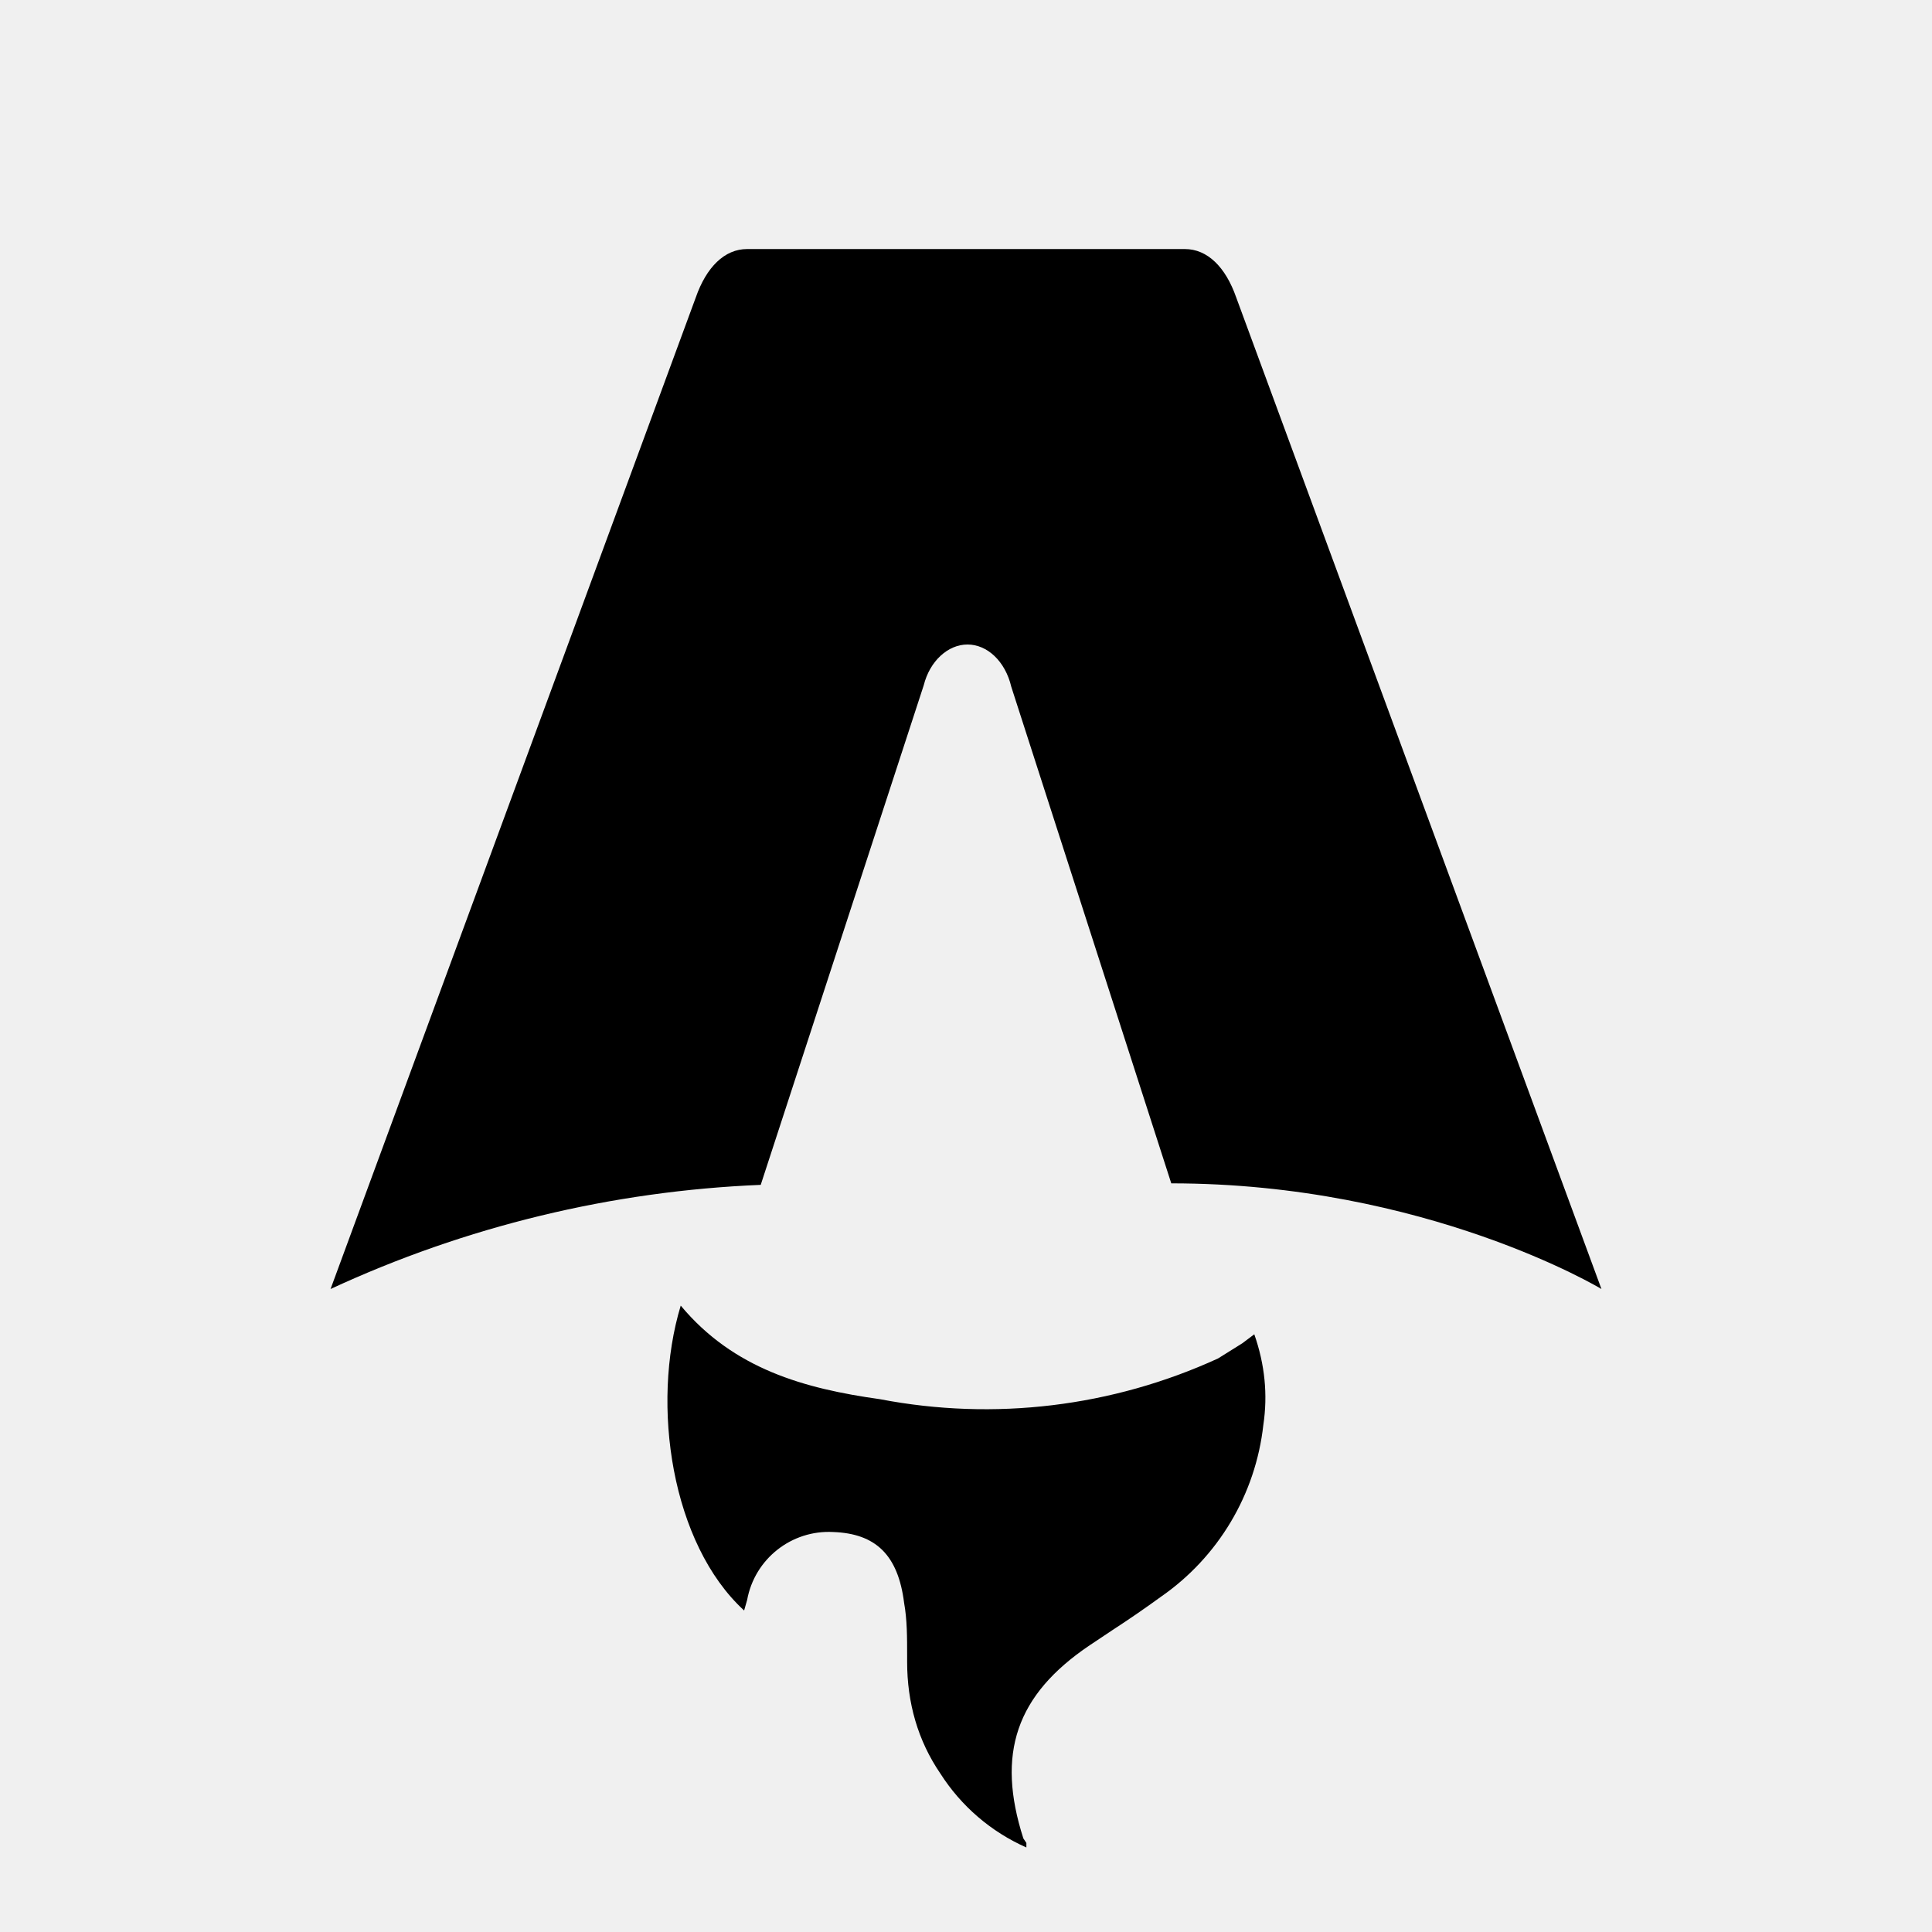
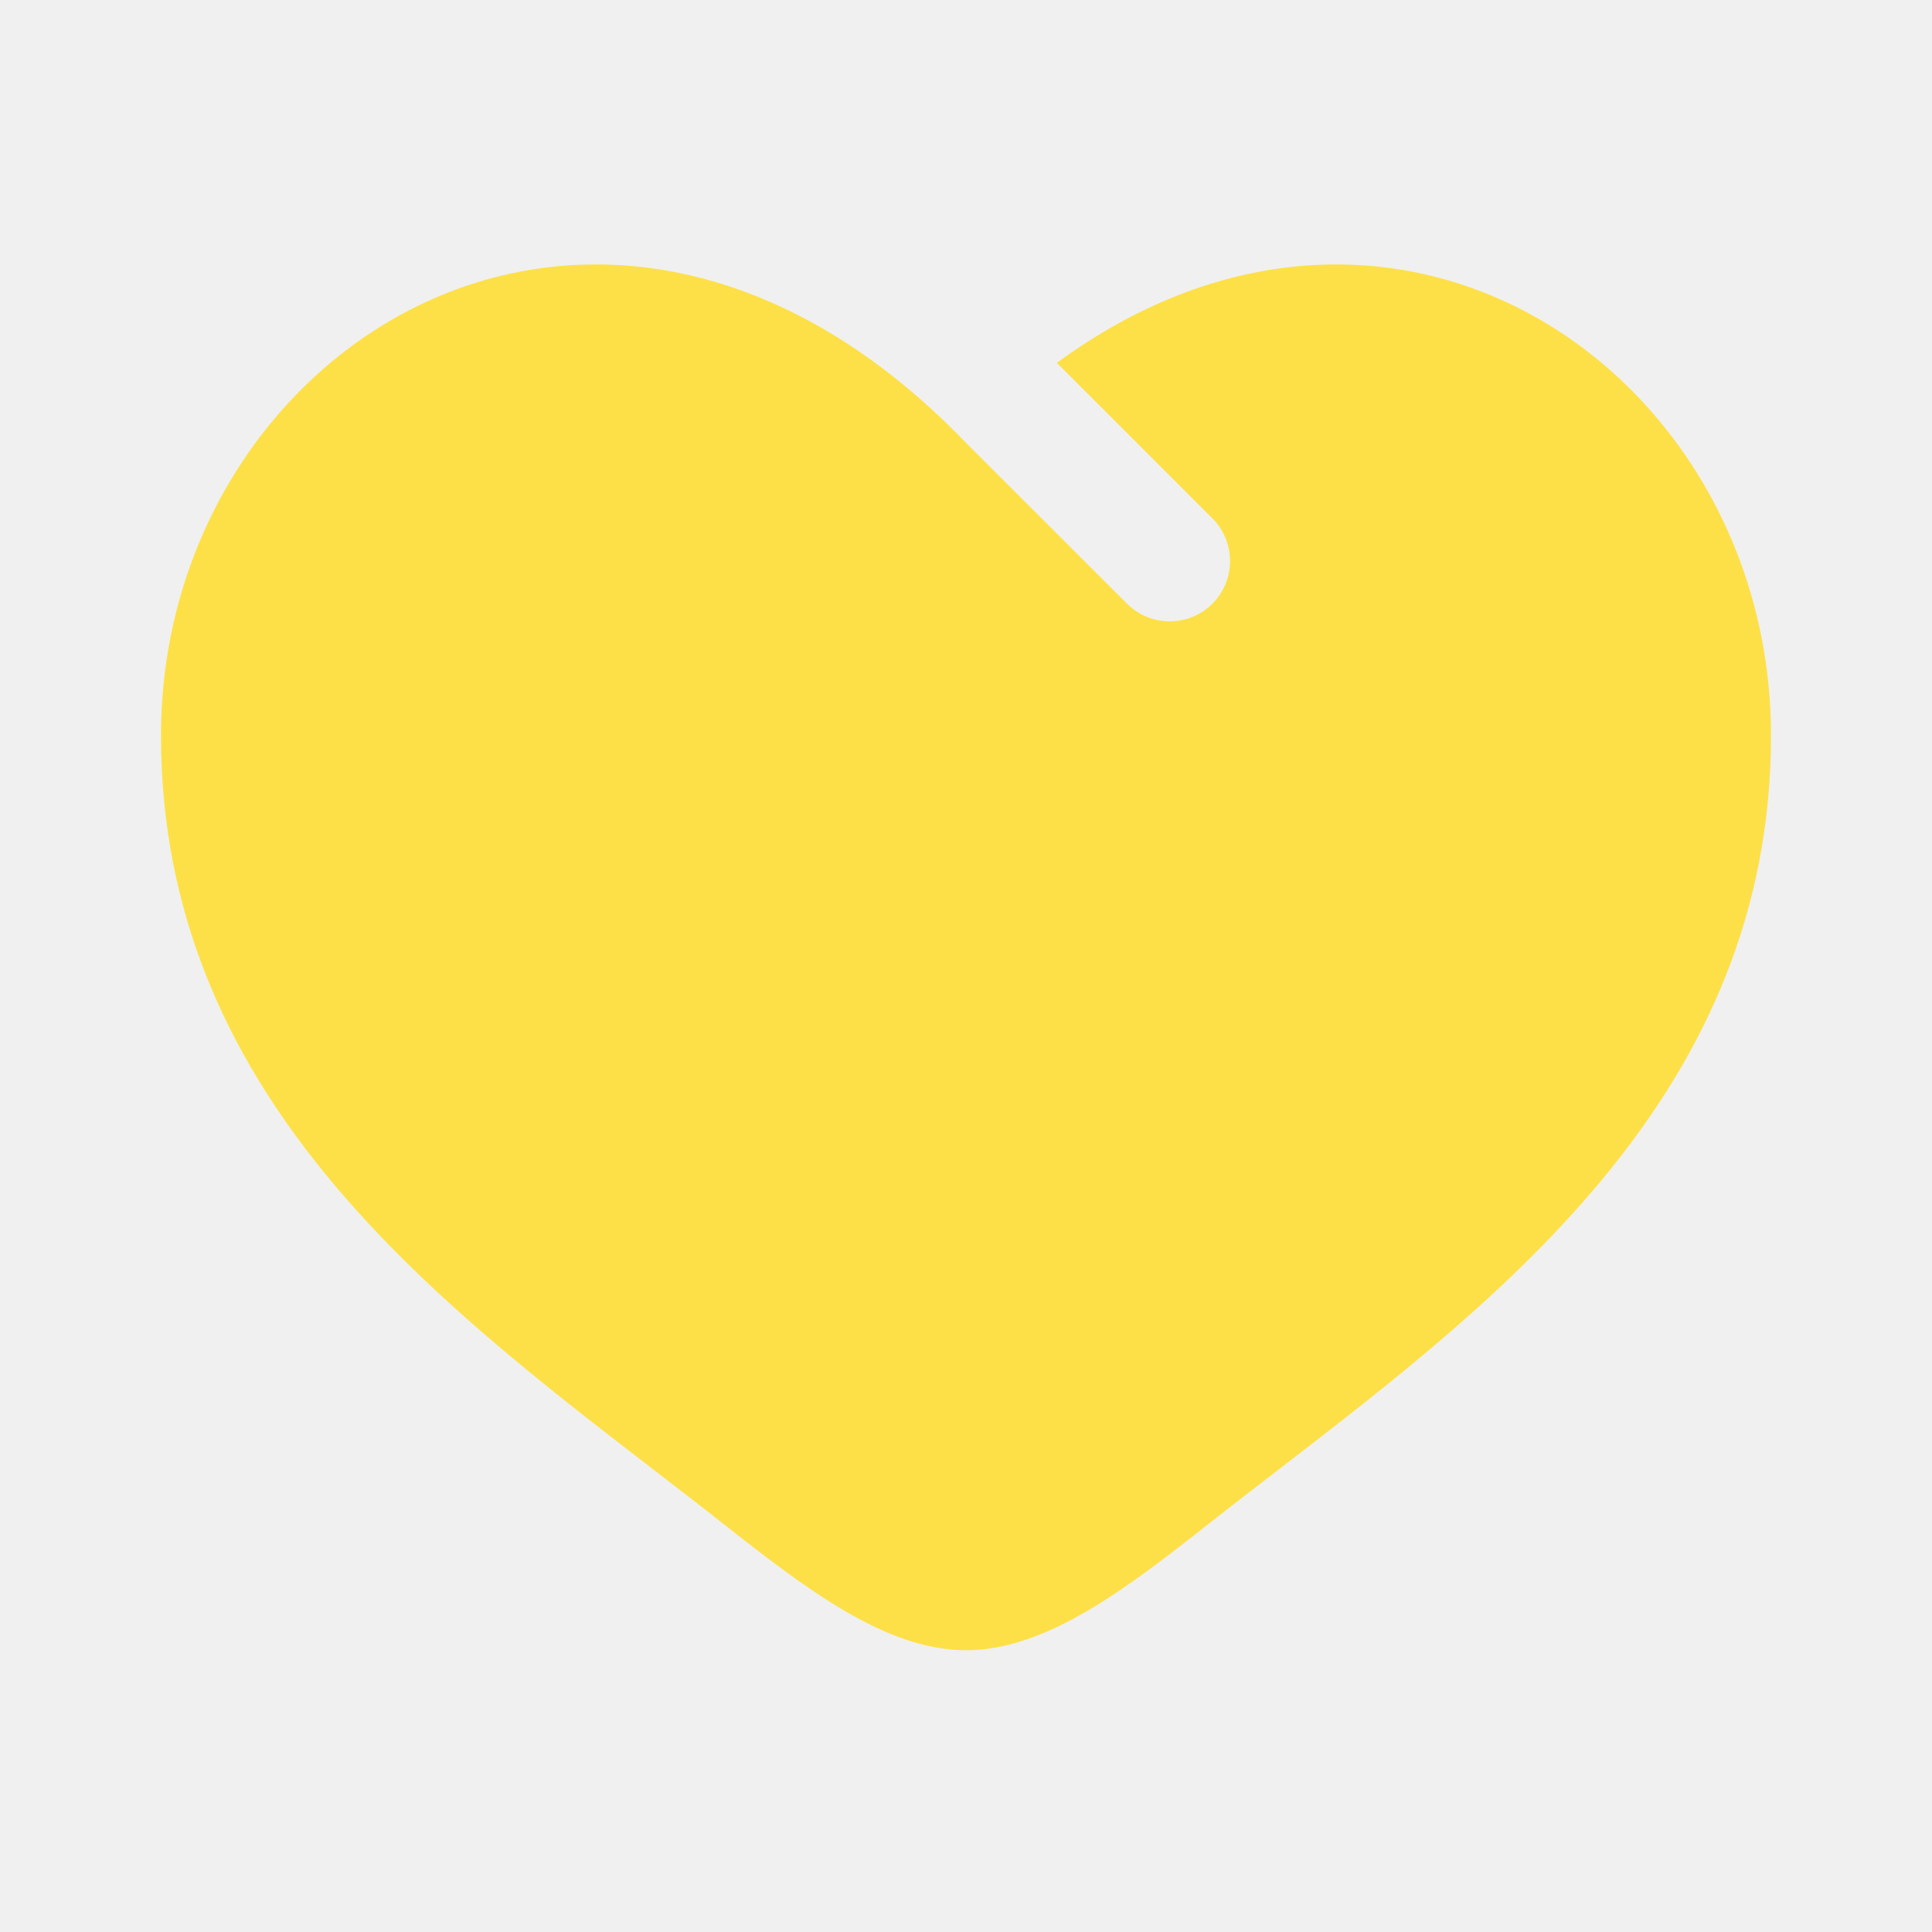
- <svg xmlns="http://www.w3.org/2000/svg" fill="none" viewBox="0 0 128 128">
-   <path d="M50.4 78.5a75.1 75.1 0 0 0-28.5 6.9l24.2-65.7c.7-2 1.9-3.2 3.4-3.2h29c1.5 0 2.7 1.2 3.4 3.2l24.2 65.7s-11.6-7-28.5-7L67 45.5c-.4-1.7-1.6-2.8-2.9-2.8-1.3 0-2.5 1.1-2.9 2.7L50.4 78.5Zm-1.1 28.2Zm-4.2-20.2c-2 6.6-.6 15.8 4.2 20.2a17.5 17.5 0 0 1 .2-.7 5.5 5.5 0 0 1 5.7-4.5c2.8.1 4.3 1.5 4.7 4.7.2 1.1.2 2.3.2 3.5v.4c0 2.7.7 5.2 2.2 7.4a13 13 0 0 0 5.7 4.9v-.3l-.2-.3c-1.8-5.6-.5-9.5 4.4-12.8l1.5-1a73 73 0 0 0 3.2-2.2 16 16 0 0 0 6.8-11.4c.3-2 .1-4-.6-6l-.8.6-1.6 1a37 37 0 0 1-22.4 2.7c-5-.7-9.7-2-13.2-6.2Z" />
-   <style>
-         path { fill: #000; }
-         @media (prefers-color-scheme: dark) {
-             path { fill: #FFF; }
-         }
-     </style>
+ <svg xmlns="http://www.w3.org/2000/svg" width="800px" height="800px" viewBox="0 0 24 24" fill="none">
+   <g id="SVGRepo_bgCarrier" stroke-width="0" />
+   <g id="SVGRepo_tracerCarrier" stroke-linecap="round" stroke-linejoin="round" />
+   <g id="SVGRepo_iconCarrier">
+     <path d="M8.106 18.247C5.298 16.083 2 13.542 2 9.137C2 4.274 7.5 0.825 12 5.501L14 7.499C14.293 7.792 14.768 7.792 15.061 7.499C15.354 7.206 15.353 6.731 15.06 6.438L13.129 4.507C17.369 1.403 22 4.675 22 9.137C22 13.542 18.702 16.083 15.894 18.247C15.602 18.472 15.315 18.692 15.038 18.911C14 19.729 13 20.5 12 20.5C11 20.5 10 19.729 8.962 18.911C8.685 18.692 8.398 18.472 8.106 18.247Z" fill="#fde047" />
+   </g>
</svg>
